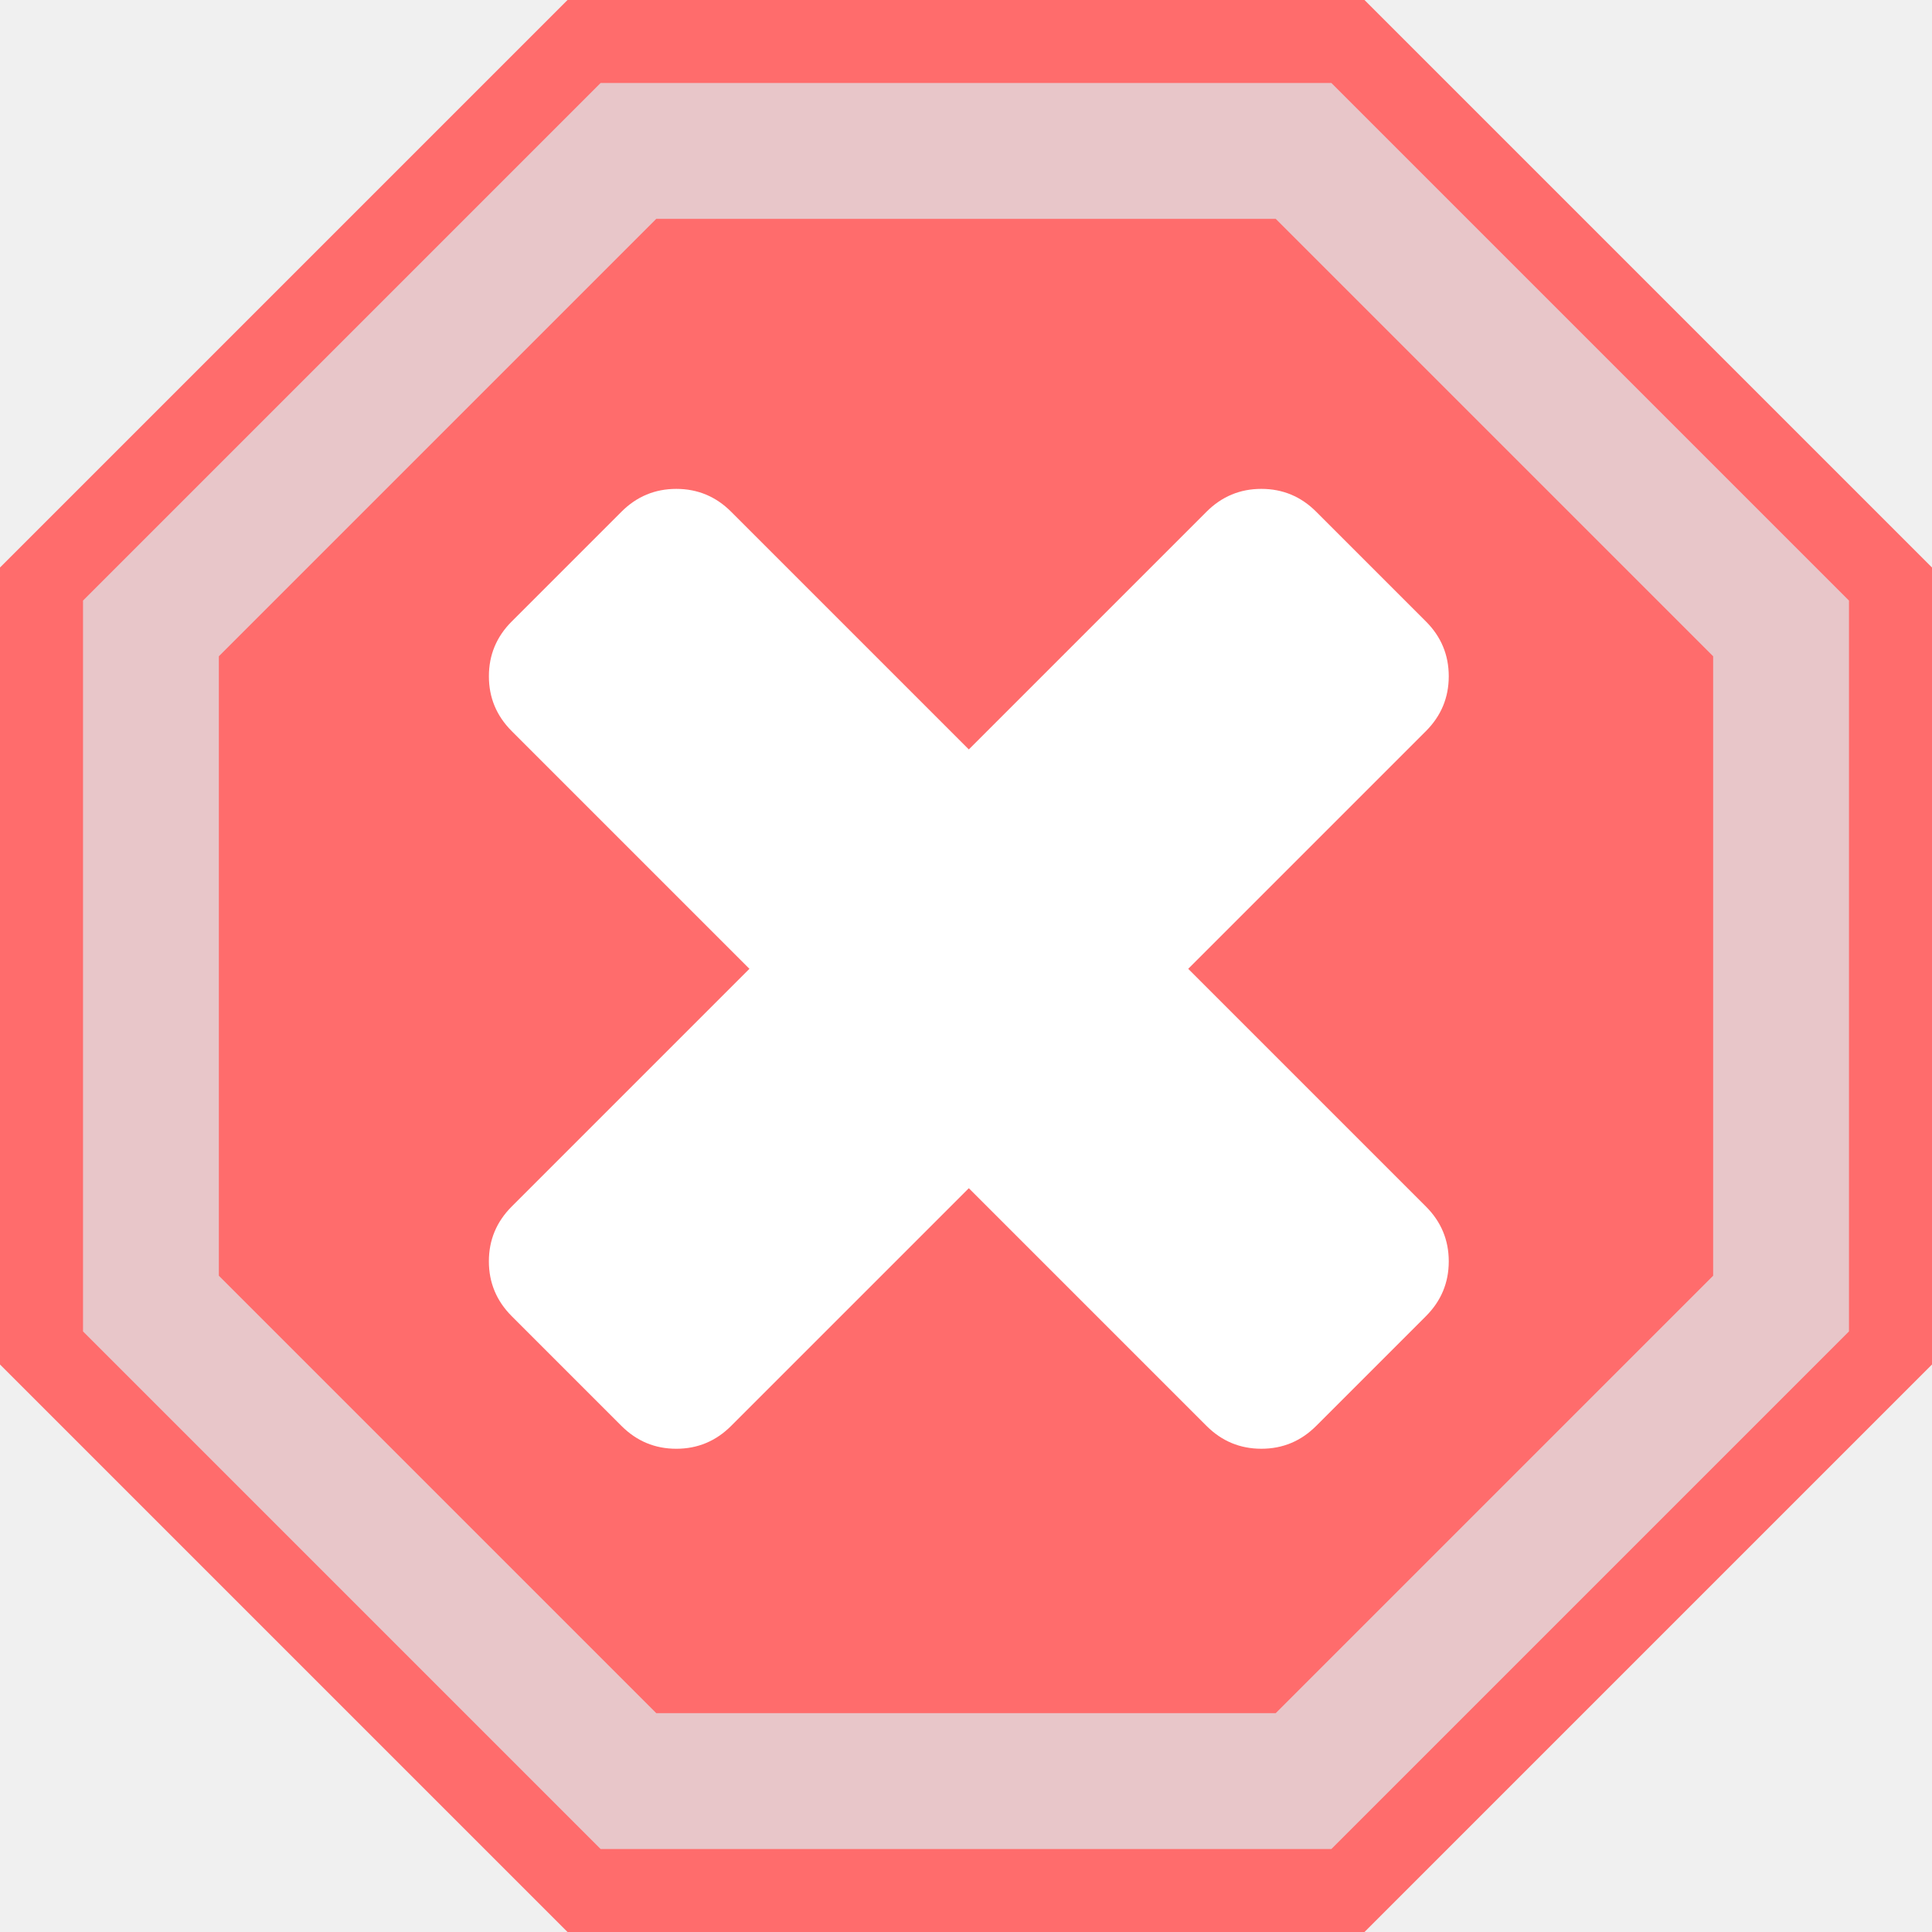
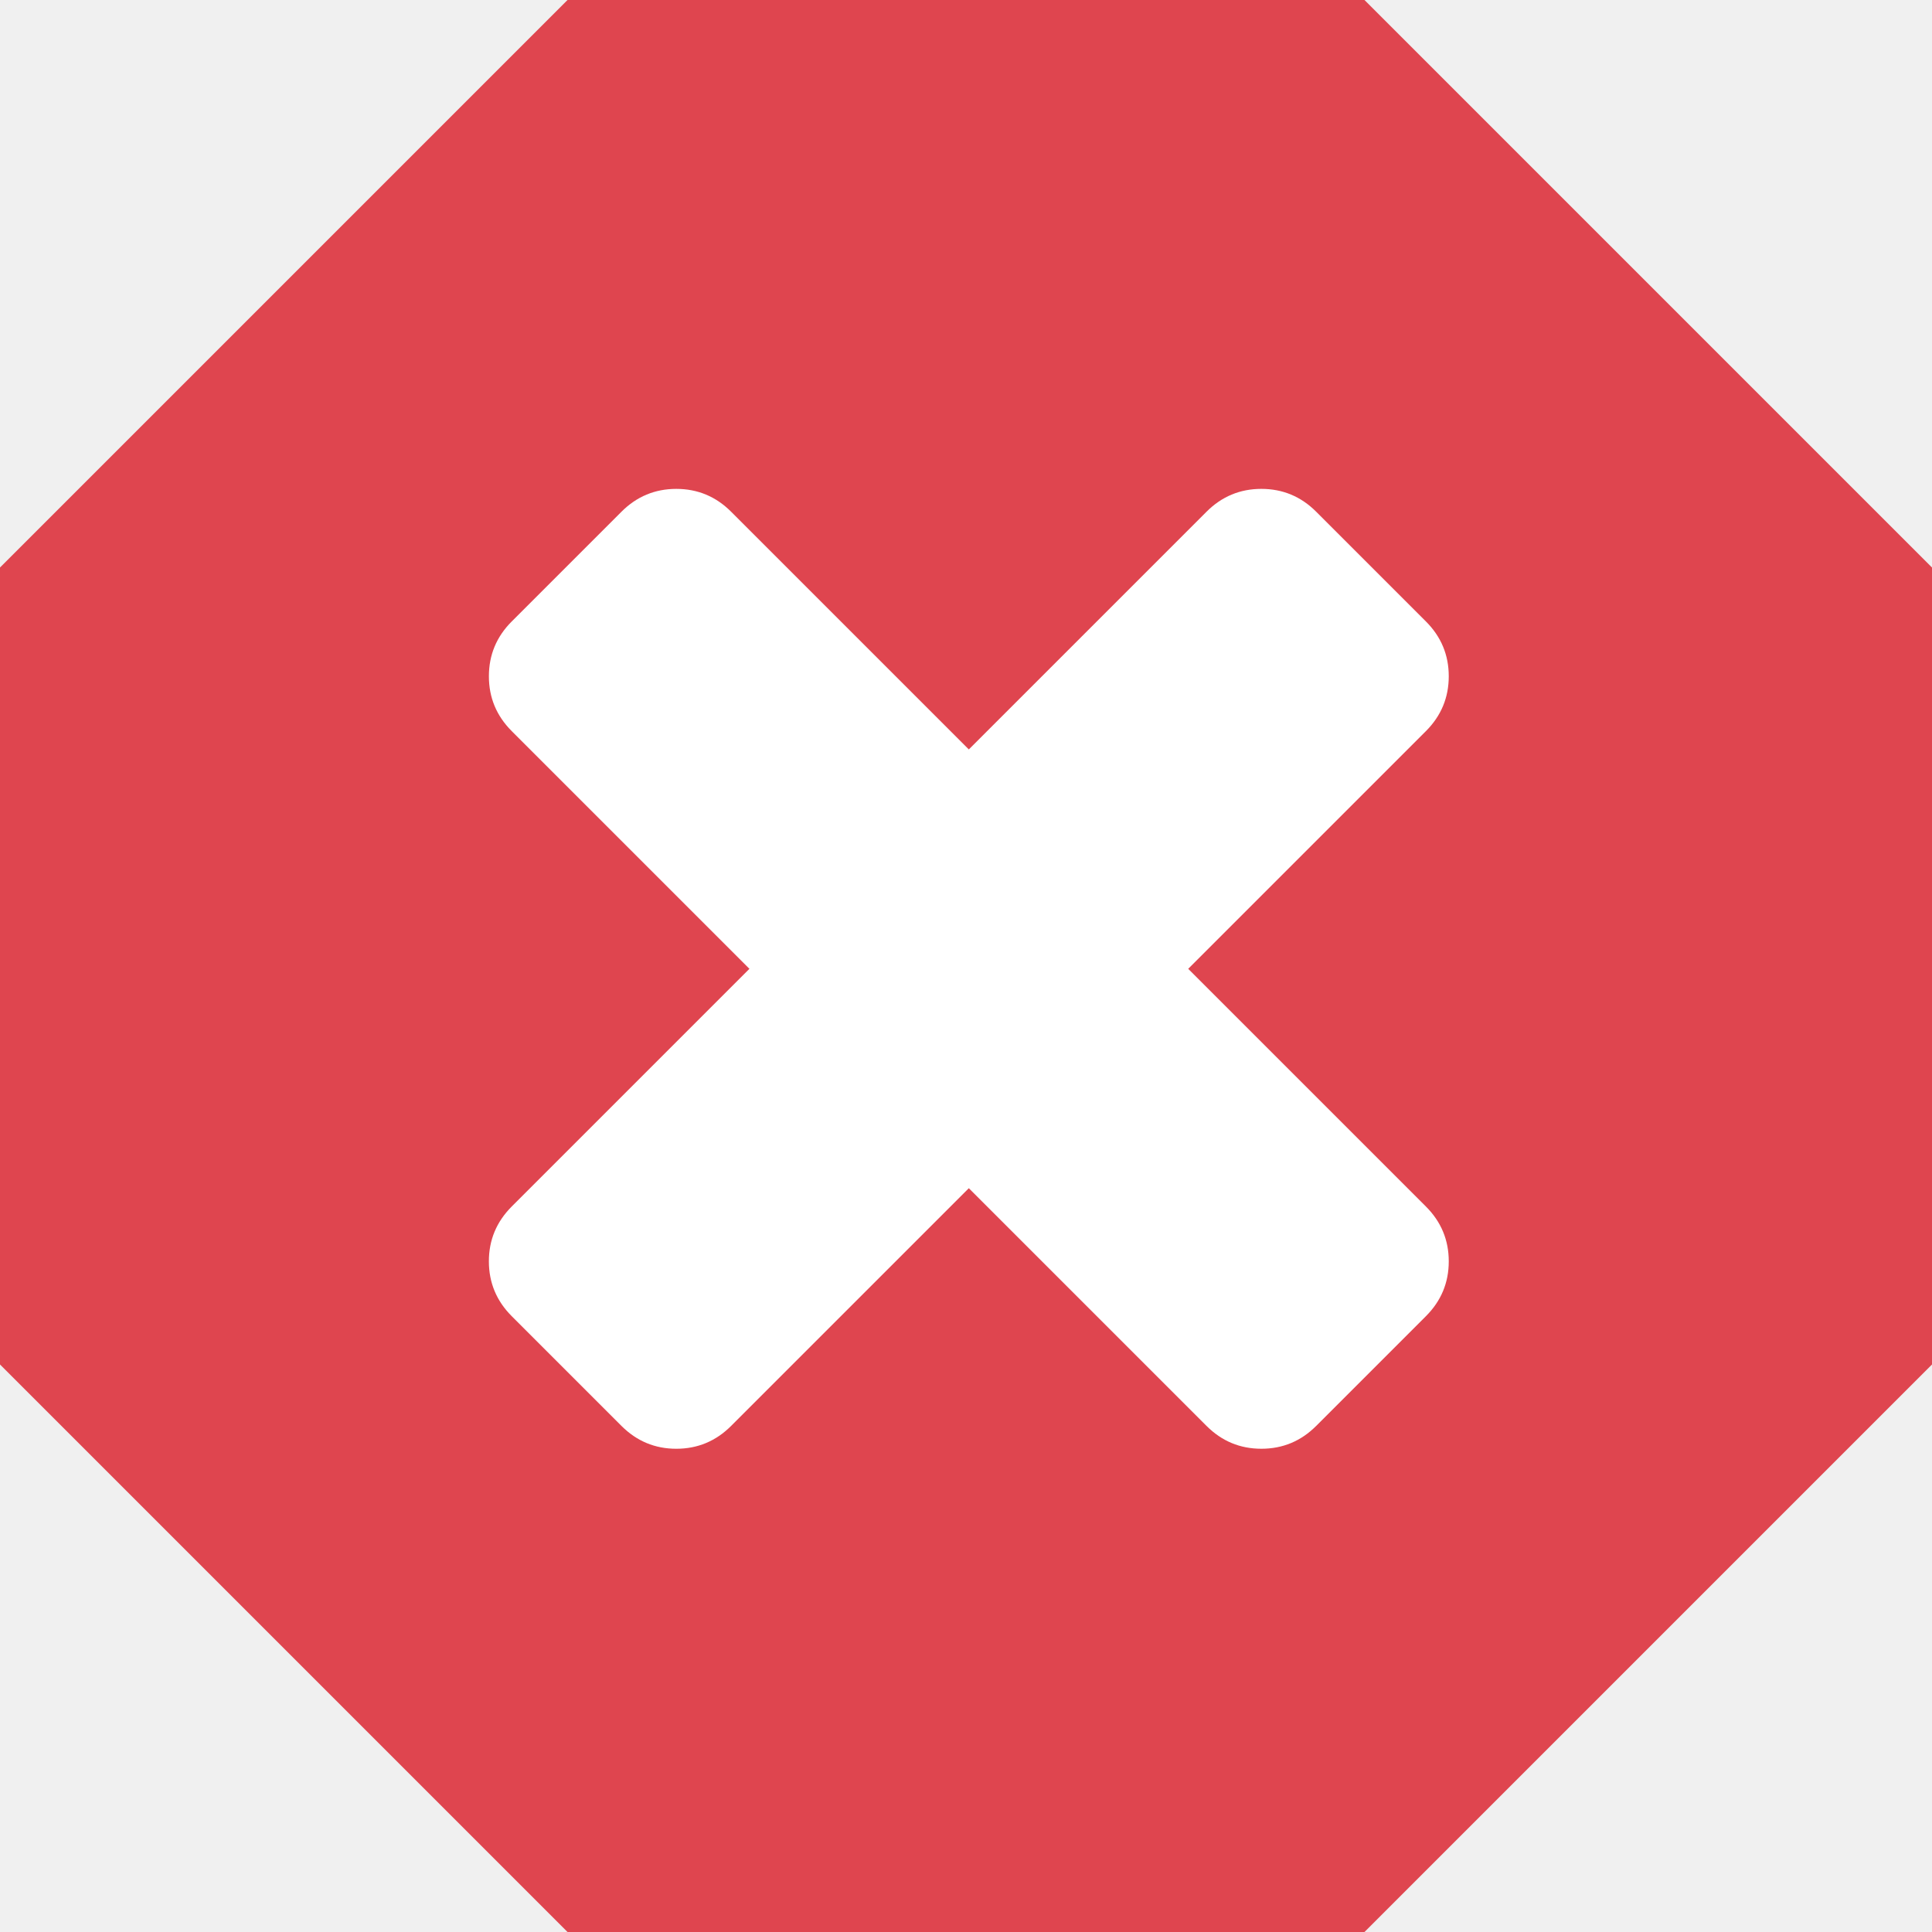
- <svg xmlns="http://www.w3.org/2000/svg" viewBox="0 0 512 512" width="64" height="64">
-   <path d="M361.602 0H150.398L0 150.398v211.204L150.398 512h211.204L512 361.602V150.398zm0 0" fill="#ff6c6c" />
-   <path d="M352.84 22H159.16L22 159.16v193.68L159.16 490h193.68L490 352.84V159.16zM454 338.083L338.083 454H173.917L58 338.083V173.917L173.917 58h164.166L454 173.917zm0 0" fill="#deecf1" opacity=".7" />
+ <svg xmlns="http://www.w3.org/2000/svg" viewBox="0 0 512 512" width="512" height="512">
+   <path fill="#DF454F" d="M361.602 0H150.398L0 150.398v211.204L150.398 512h211.204L512 361.602V150.398zm0 0" />
  <path fill="#fff" d="M383.936 334.271c0-5.654-2.021-10.5-6.058-14.537l-62.988-62.988 62.99-62.99c4.036-4.037 6.055-8.883 6.056-14.535-.001-5.651-2.017-10.495-6.06-14.537l-29.068-29.069c-4.037-4.037-8.882-6.057-14.535-6.057-5.653 0-10.499 2.02-14.535 6.057l-62.99 62.99-62.988-62.988c-4.036-4.037-8.882-6.057-14.535-6.057s-10.495 2.018-14.534 6.057l-29.073 29.072c-4.04 4.04-6.058 8.882-6.055 14.533-.002 5.654 2.02 10.499 6.056 14.535l62.988 62.988-62.991 62.99c-4.037 4.037-6.06 8.885-6.058 14.538.002 5.65 2.023 10.494 6.06 14.531l29.07 29.07c4.04 4.04 8.882 6.06 14.534 6.062 5.654 0 10.5-2.021 14.536-6.058l62.991-62.99 62.988 62.987c4.04 4.04 8.883 6.06 14.537 6.058 5.65.002 10.493-2.015 14.533-6.055l29.073-29.072c4.037-4.04 6.06-8.882 6.056-14.535z" />
</svg>
